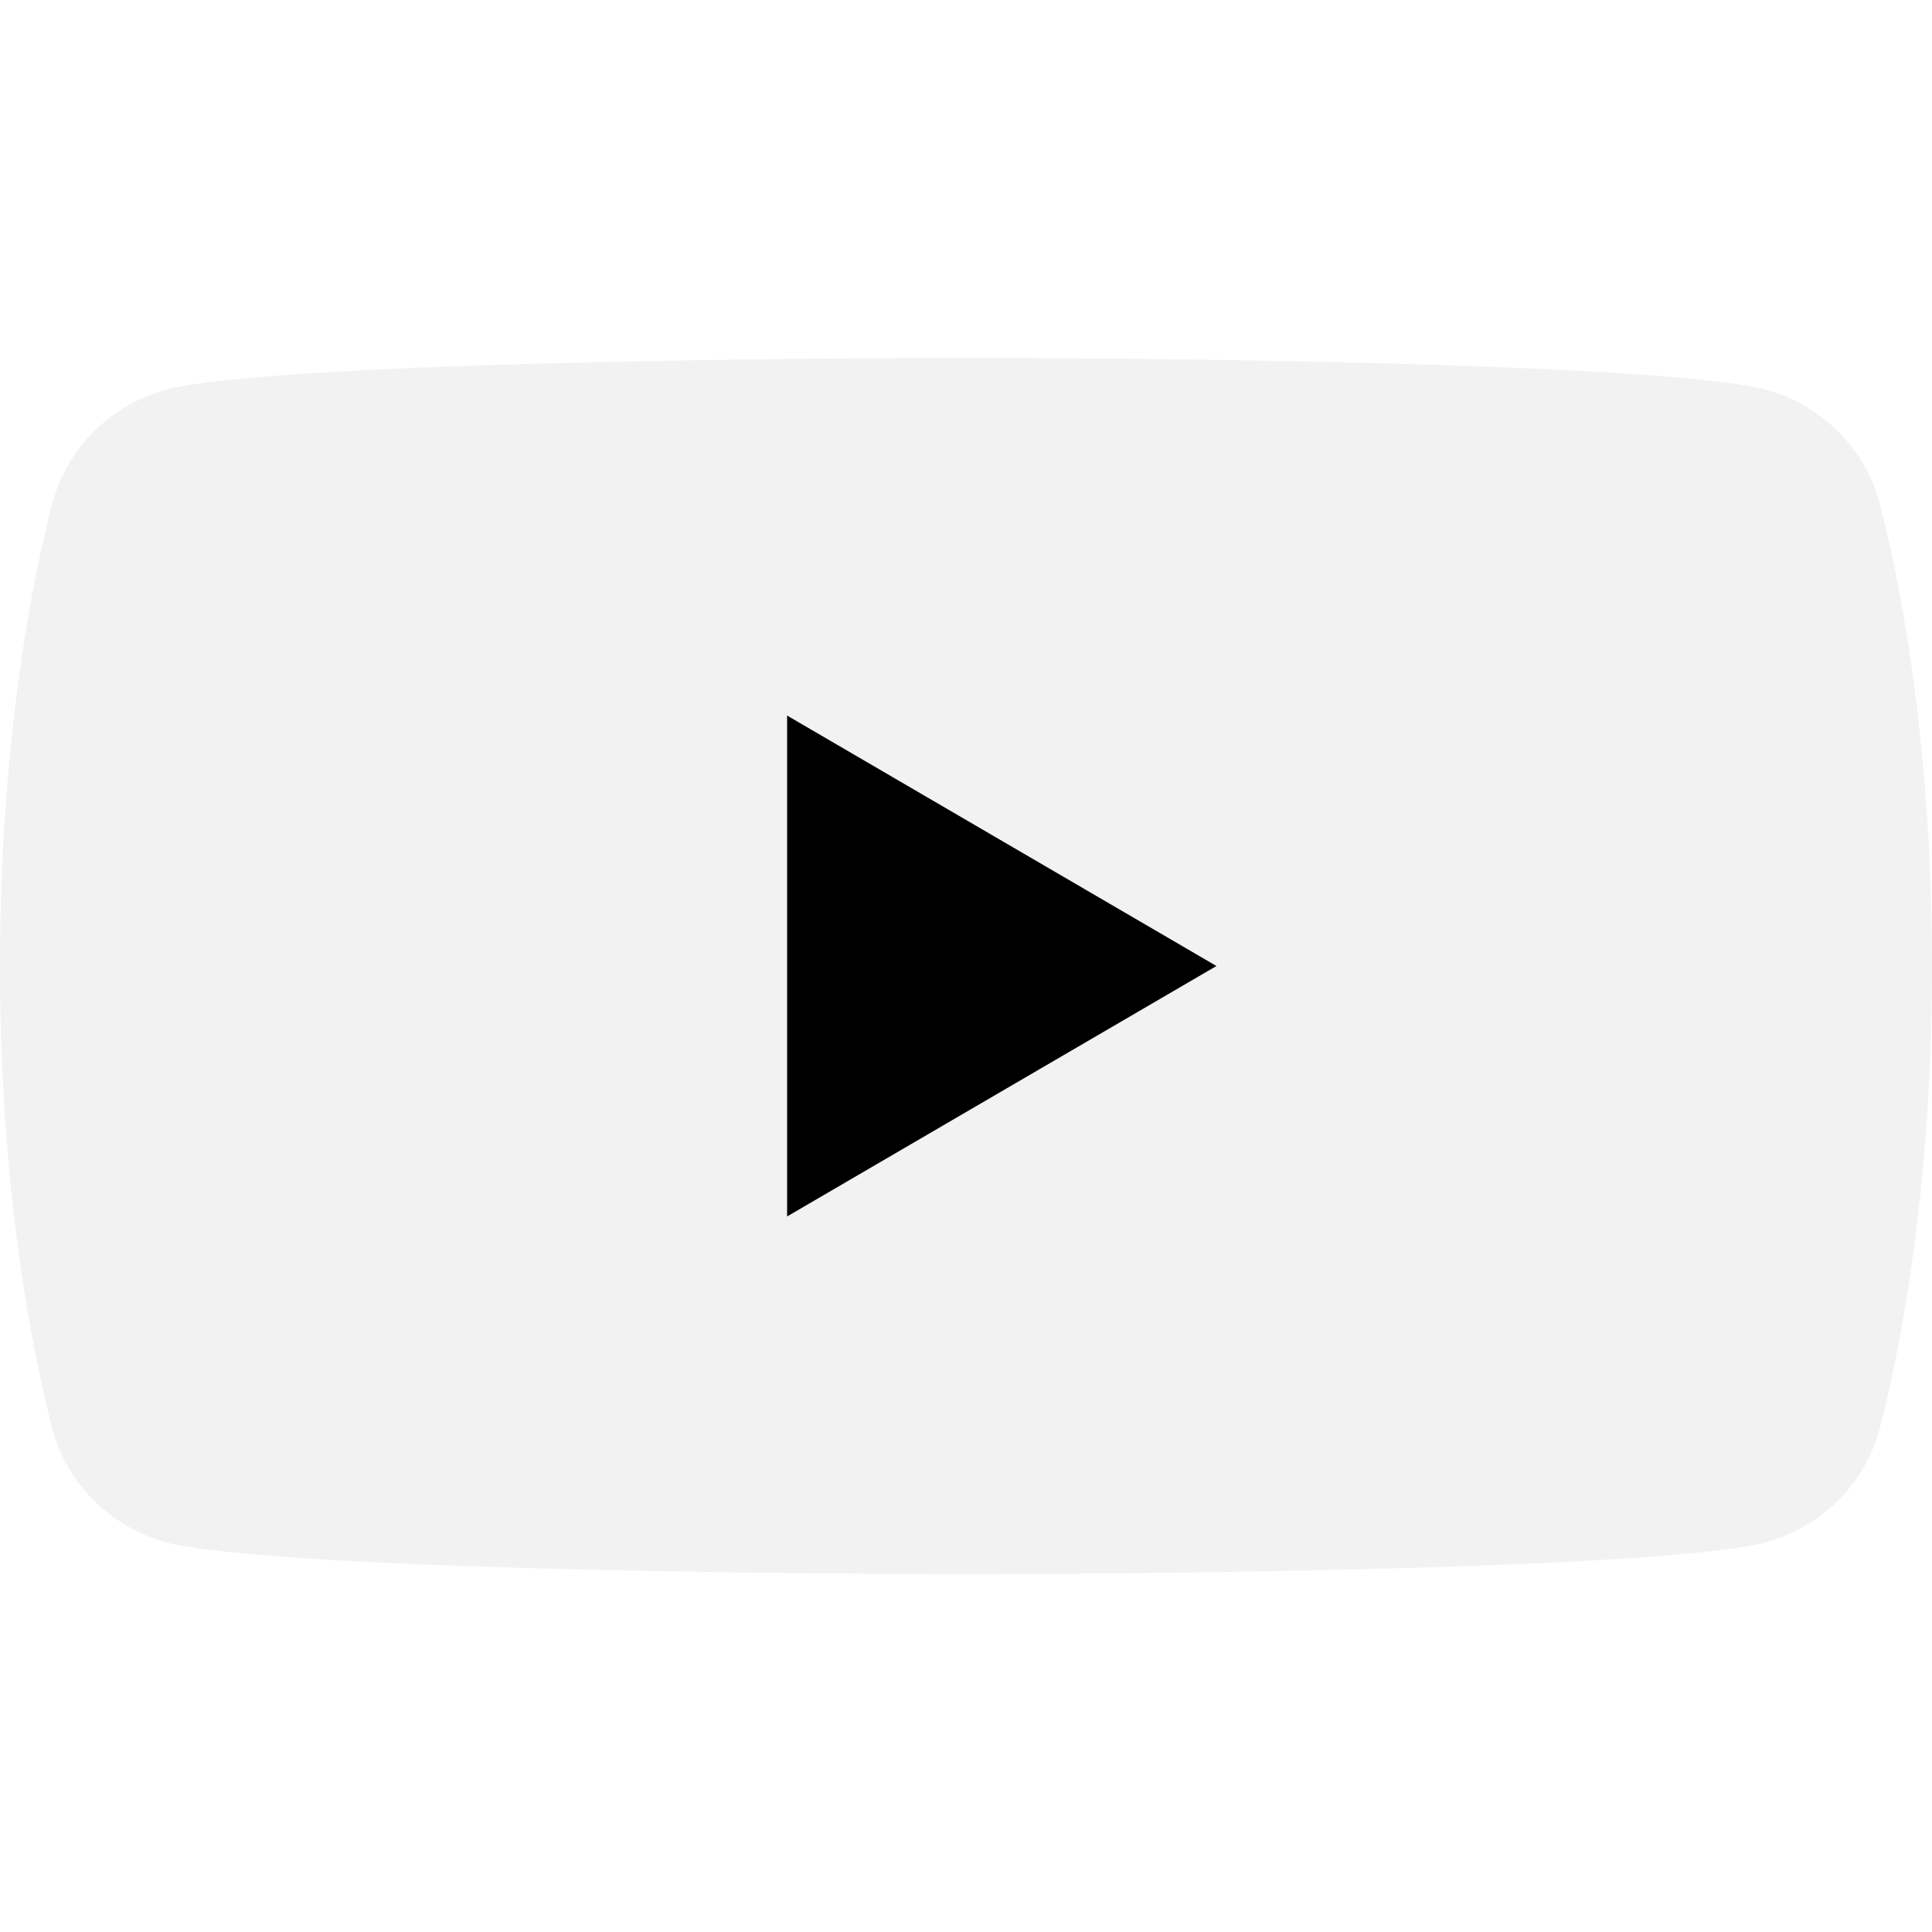
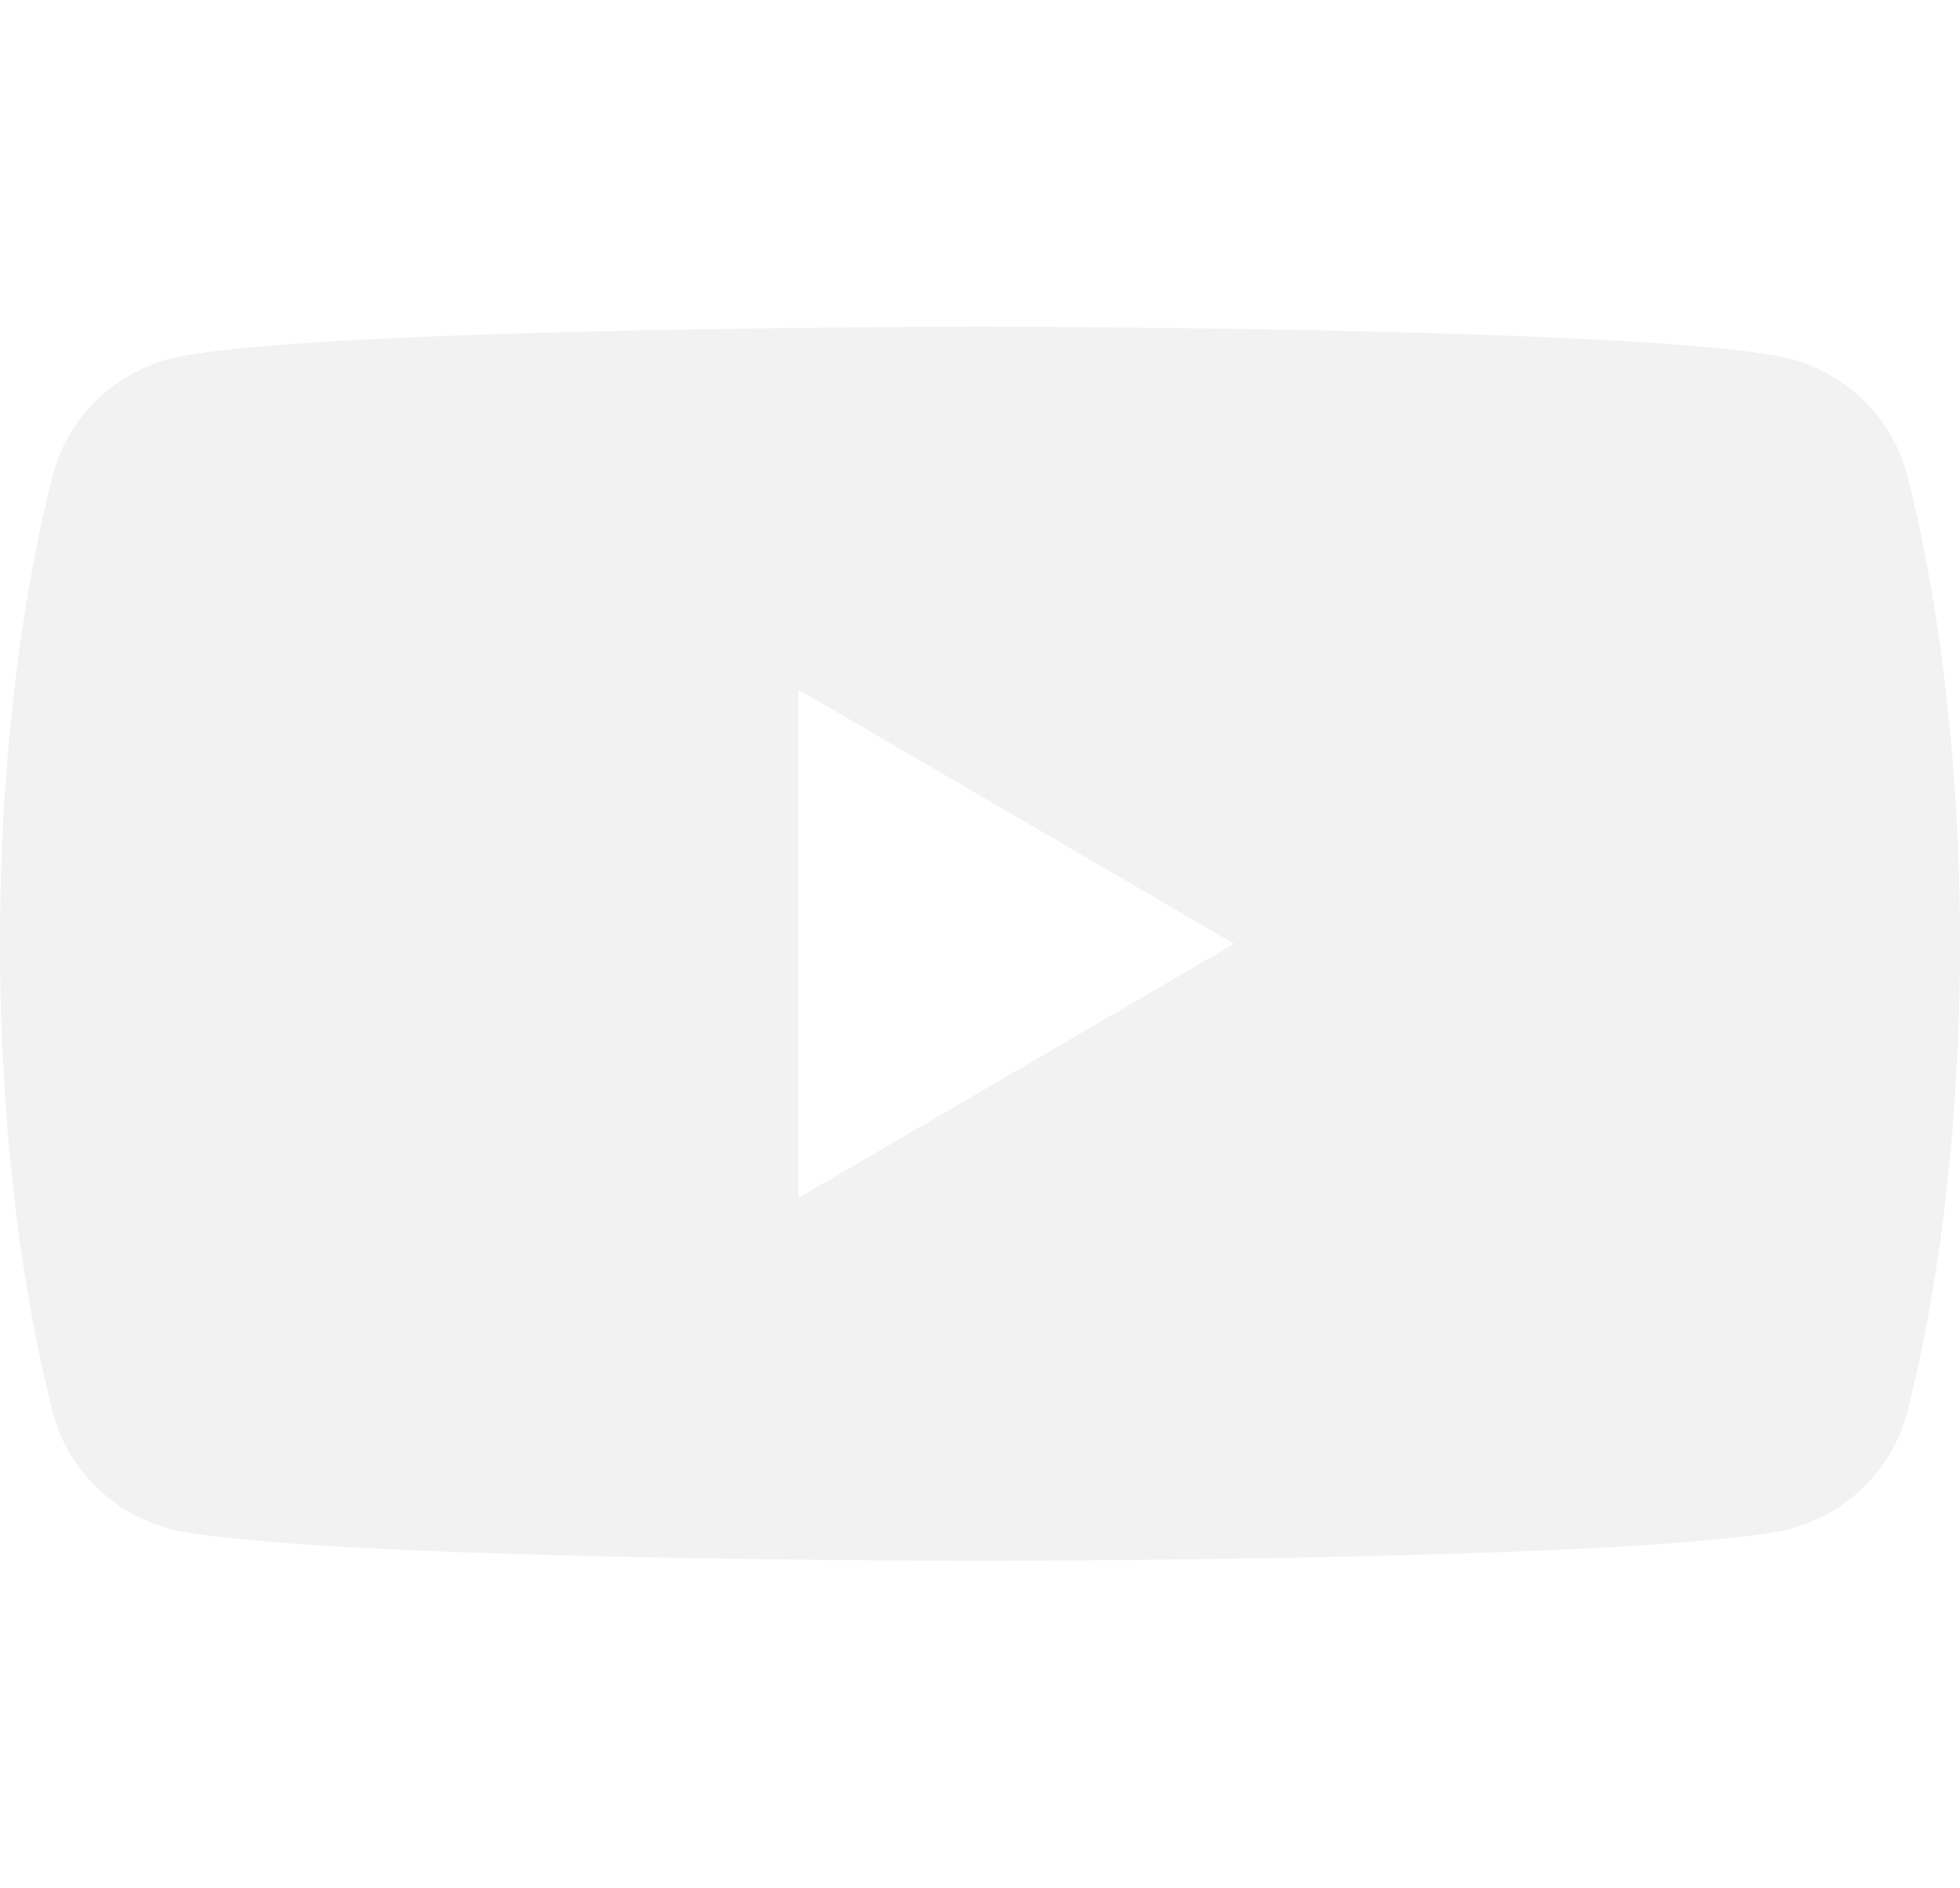
- <svg xmlns="http://www.w3.org/2000/svg" width="27" height="27" viewBox="0 0 27 27" fill="none">
-   <path d="M26.269 7.033C26.059 6.247 25.436 5.639 24.626 5.431C22.664 5 13.5 5 13.5 5C13.5 5 4.336 5 2.374 5.431C1.564 5.639 0.941 6.247 0.731 7.033C0.334 8.569 0 10.809 0 13.496C0 13.5 0 13.5 0 13.504C0 16.187 0.334 18.431 0.731 19.967C0.941 20.753 1.564 21.361 2.374 21.569C4.336 22 13.5 22 13.5 22C13.5 22 22.664 22 24.626 21.569C25.436 21.361 26.059 20.753 26.269 19.967C26.666 18.431 27 16.187 27 13.504C27 13.5 27 13.5 27 13.496C27 10.809 26.666 8.569 26.269 7.033Z" fill="#F2F2F2" />
-   <path d="M11 10L17 13.5L11 17V10Z" fill="black" />
+ <svg xmlns="http://www.w3.org/2000/svg" width="27" height="26" viewBox="0 0 27 26" fill="none">
+   <path fill-rule="evenodd" clip-rule="evenodd" d="M24.626 4.931C25.436 5.139 26.059 5.747 26.269 6.533C26.666 8.069 27 10.309 27 12.996V13.004C27 15.687 26.666 17.931 26.269 19.467C26.059 20.253 25.436 20.861 24.626 21.069C22.664 21.5 13.5 21.5 13.5 21.5C13.5 21.5 4.336 21.5 2.374 21.069C1.564 20.861 0.941 20.253 0.731 19.467C0.334 17.931 0 15.687 0 13.004V12.996C0 10.309 0.334 8.069 0.731 6.533C0.941 5.747 1.564 5.139 2.374 4.931C4.336 4.5 13.5 4.5 13.5 4.5C13.5 4.5 22.664 4.5 24.626 4.931ZM17 13L11 9.5V16.5L17 13Z" fill="#F2F2F2" />
</svg>
